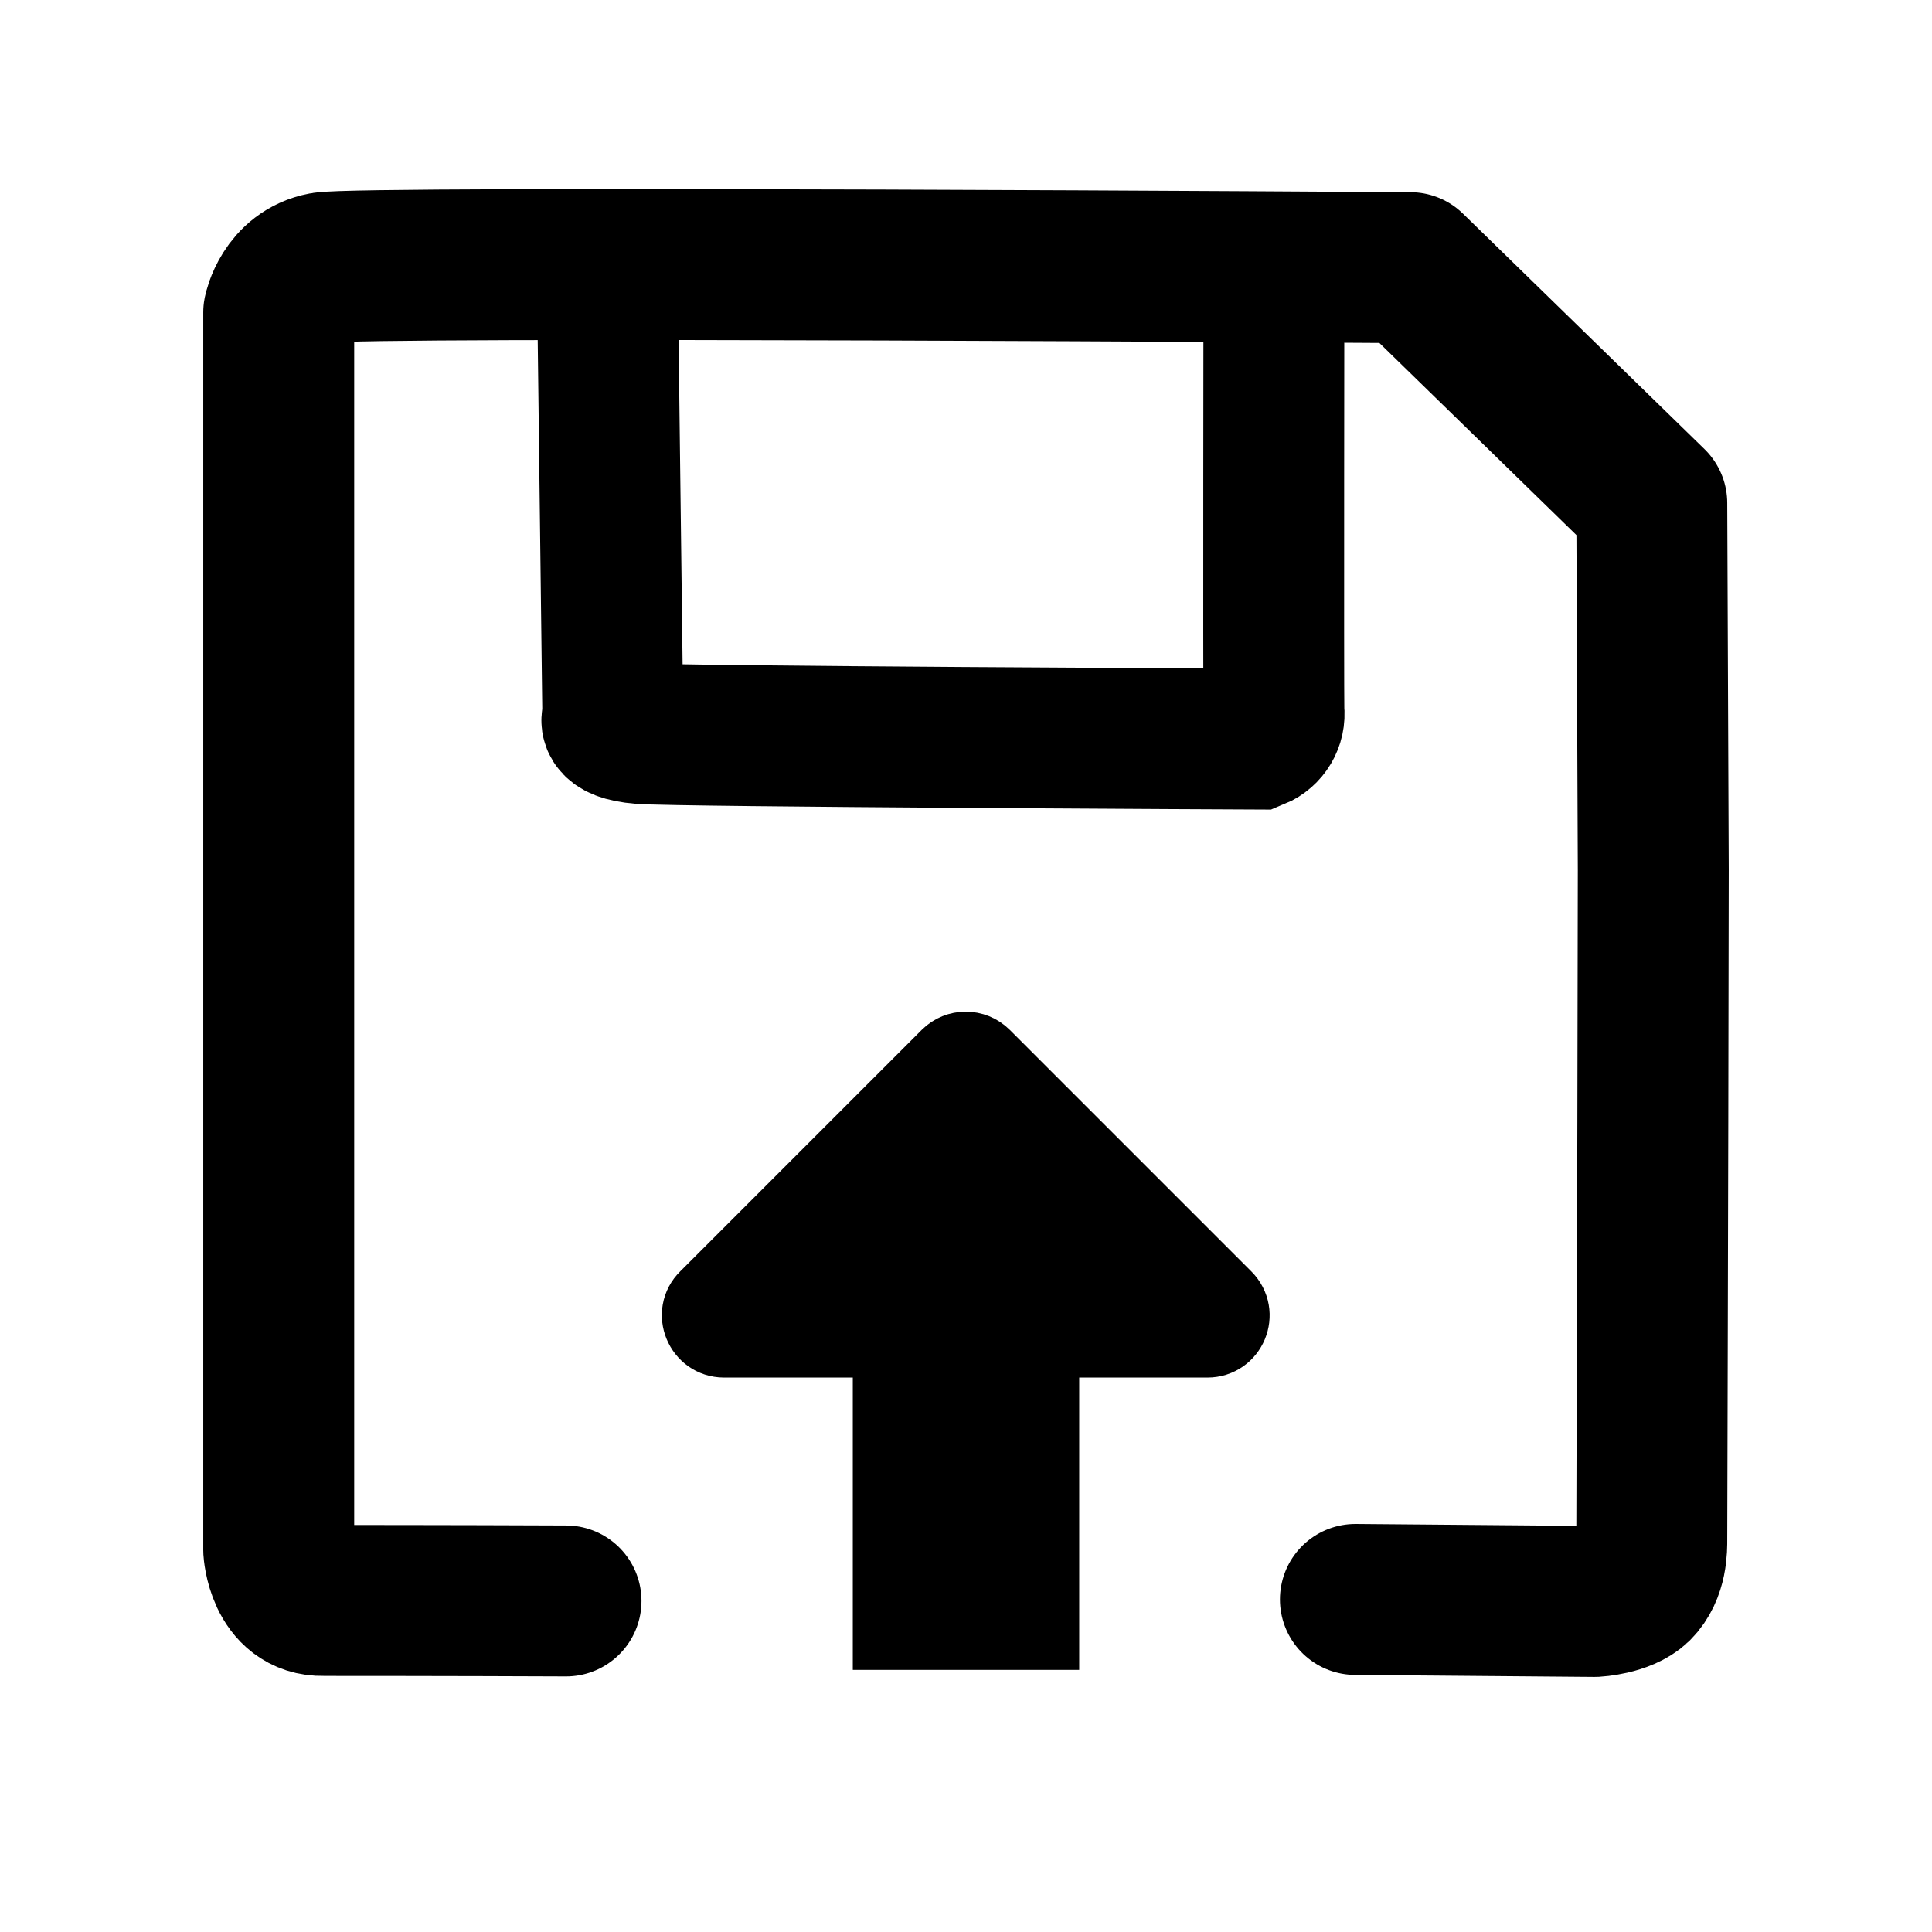
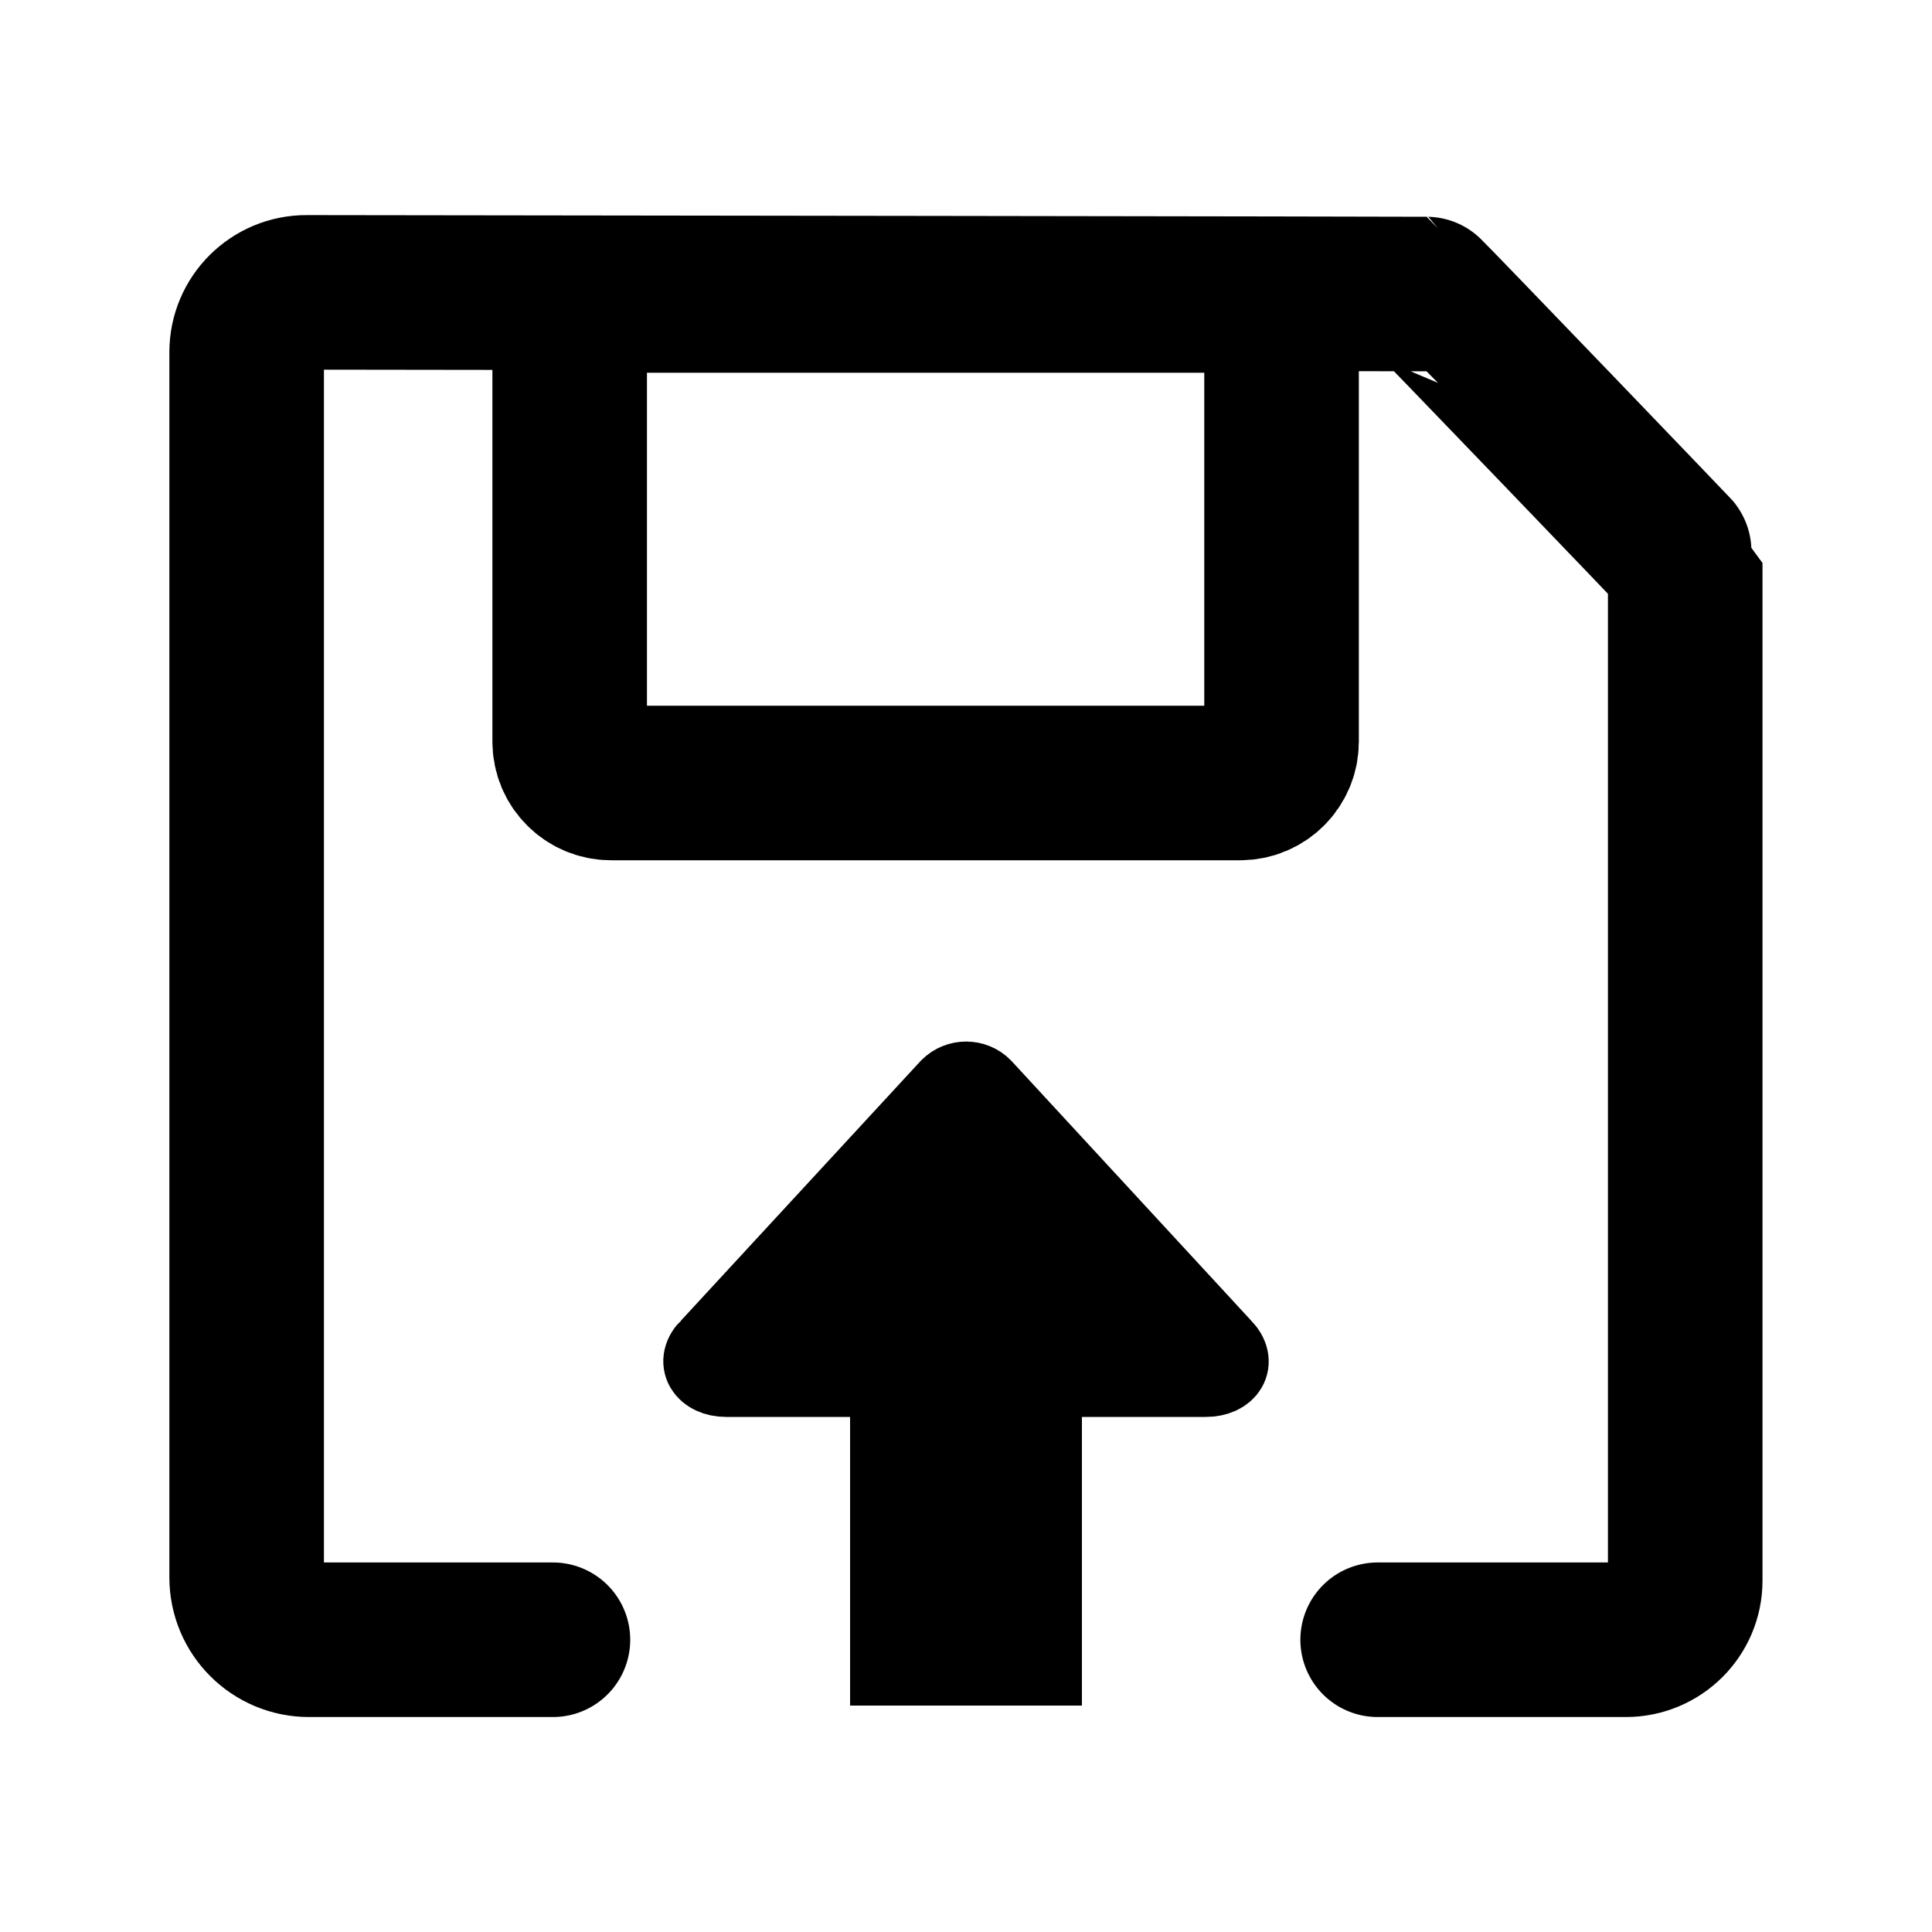
- <svg xmlns="http://www.w3.org/2000/svg" version="1.1" id="PCSX2_-_Save_b" x="0px" y="0px" viewBox="0 0 384 384" style="enable-background:new 0 0 384 384;" xml:space="preserve">
-   <style type="text/css">
- 	.st0{fill:none;stroke:#000000;stroke-width:45;}
- 	.st1{stroke:#000000;stroke-width:15;}
- 	.st2{fill:none;stroke:#000000;stroke-width:30;stroke-linecap:round;stroke-linejoin:round;}
- 	.st3{fill:none;stroke:#000000;stroke-width:28;}
- </style>
-   <g id="By_maxihplay">
-     <g id="seta">
-       <line class="st0" x1="192" y1="331.9" x2="192" y2="243.1" />
-       <path class="st1" d="M140.5,258l48-48c1.9-1.9,5-1.9,6.9,0l48,48c3.1,3.1,0.9,8.3-3.4,8.3h-96.1C139.6,266.3,137.4,261,140.5,258    L140.5,258z" />
-     </g>
-     <g id="save">
-       <path class="st2" d="M112.5,318.2c-22.9-0.1-46.2-0.1-48.2-0.1c-8.3,0.2-8.9-10-8.9-10v-246c0,0,1.5-7.5,8.9-8.9    c7.4-1.4,216,0,216,0l48,46.8l0.3,72.9c-0.1,72.4-0.3,124.1-0.3,133.1c0,1.6,0.1,6.3-3,9.4c-2.7,2.6-8.3,2.9-8.3,2.9l-47.6-0.4" />
-       <path id="Forma_2" class="st3" d="M120.7,53.4l1.1,89.1c0,0-1.8,2.7,5.6,3.3c7.3,0.6,122.5,1.1,122.5,1.1c2.2-0.9,3.6-3.2,3.3-5.6    c-0.1-4.4,0-89.1,0-89.1" />
+ <svg xmlns="http://www.w3.org/2000/svg" viewBox="0 0 150 150">
+   <defs>
+     <style>.cls-1{stroke-linecap:round;stroke-linejoin:round;}.cls-1,.cls-2,.cls-3,.cls-4{fill:none;}.cls-1,.cls-2,.cls-3,.cls-5{stroke:#000;}.cls-1,.cls-3{stroke-width:12px;}.cls-2{stroke-width:18px;}.cls-5{stroke-width:6px;}</style>
+   </defs>
+   <g id="tela">
+     <rect class="cls-4" x="0" width="150" height="150" />
+   </g>
+   <g id="PCSX2_-_Save_-_Load">
+     <g id="By_maxihplay">
+       <g id="seta">
+         <path class="cls-5" d="M55.07,104.57l18.6-20.15c.74-.74,1.94-.74,2.67,0l18.6,20.15c1.2,1.2,.35,2.44-1.32,2.44H56.38c-1.67,0-2.52-1.28-1.32-2.44h0Z" />
+         <line class="cls-2" x1="75" y1="132.42" x2="75" y2="98.79" />
+       </g>
+       <g id="corpo">
+         <path class="cls-1" d="M42.93,127.31s-13.93,0-18.94,0c-2.67,0-4.84-2.16-4.84-4.84V27.34c0-2.57,2.09-4.65,4.66-4.64,18.31,.02,84.55,.11,86.95,.13,.06,0,20.08,20.82,20.08,20.88V122.72c0,2.54-2.07,4.59-4.61,4.59h-19.27" />
+         <path id="Forma_2" class="cls-3" d="M47.45,60.79h48.84c1.77,0,3.21-1.44,3.21-3.21V23.18c0-.13-.11-.24-.24-.24H44.47c-.13,0-.24,.11-.24,.24V57.58c0,1.77,1.44,3.21,3.21,3.21Z" />
+       </g>
    </g>
  </g>
</svg>
